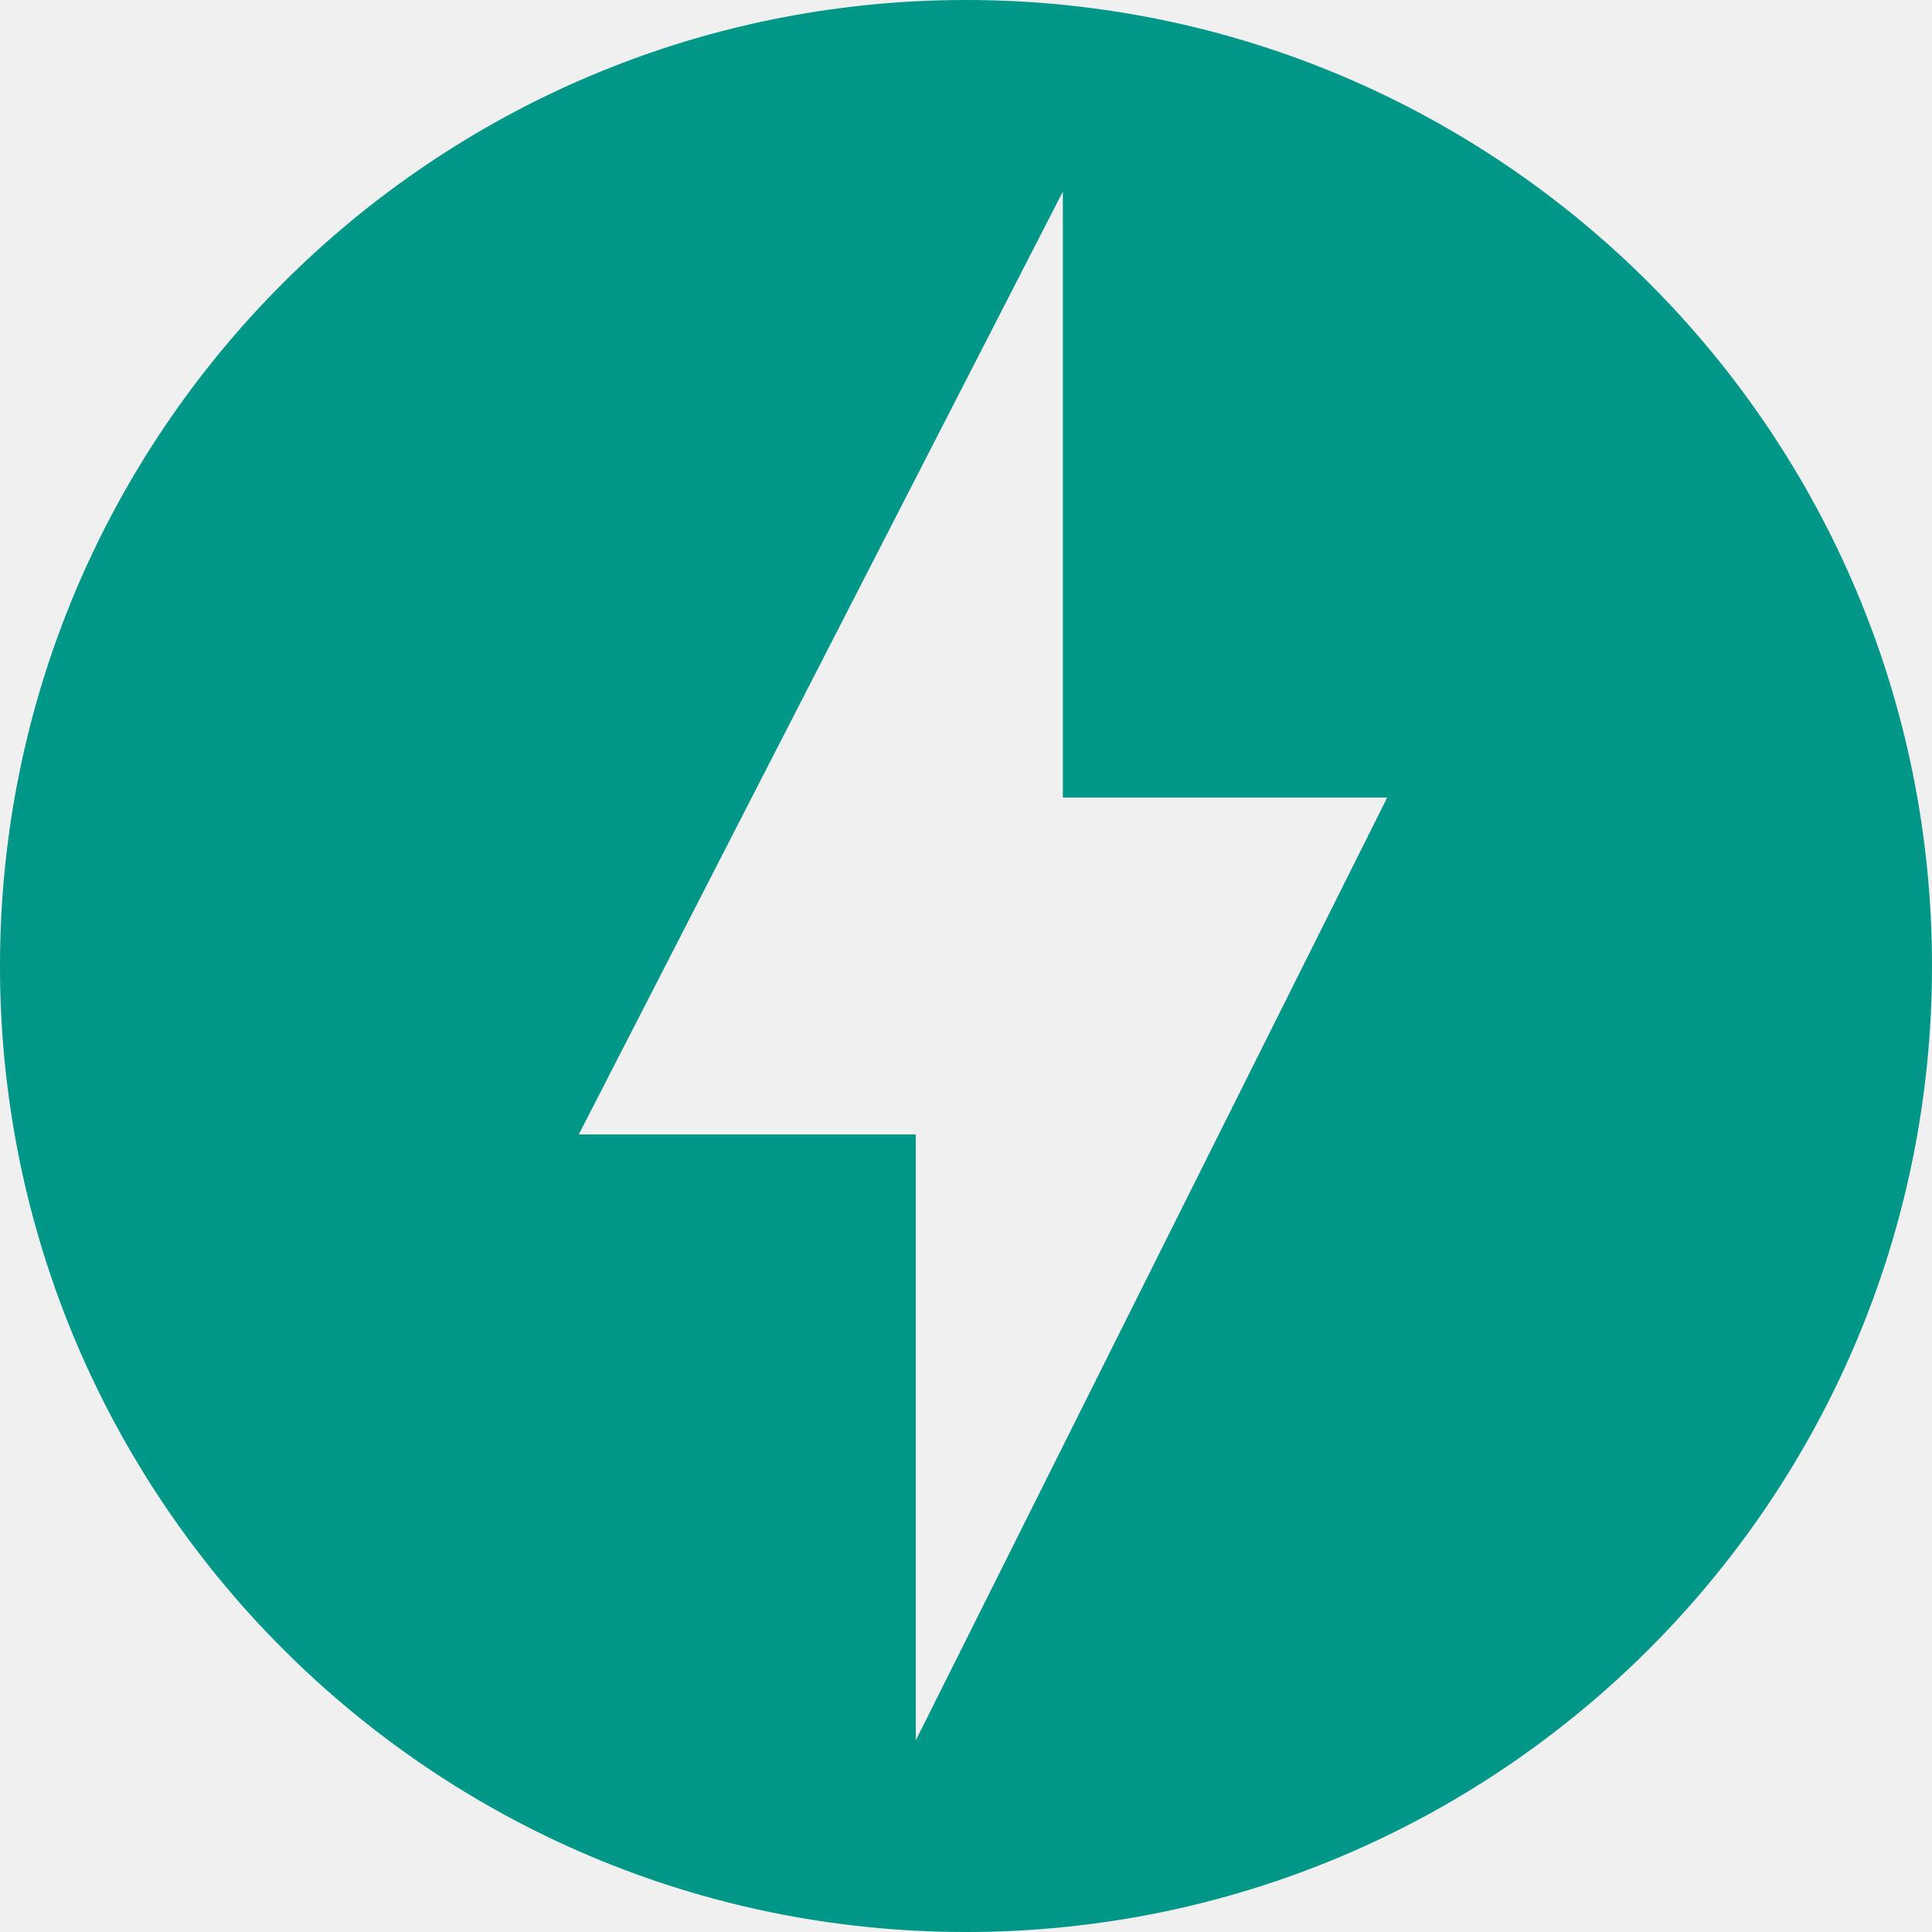
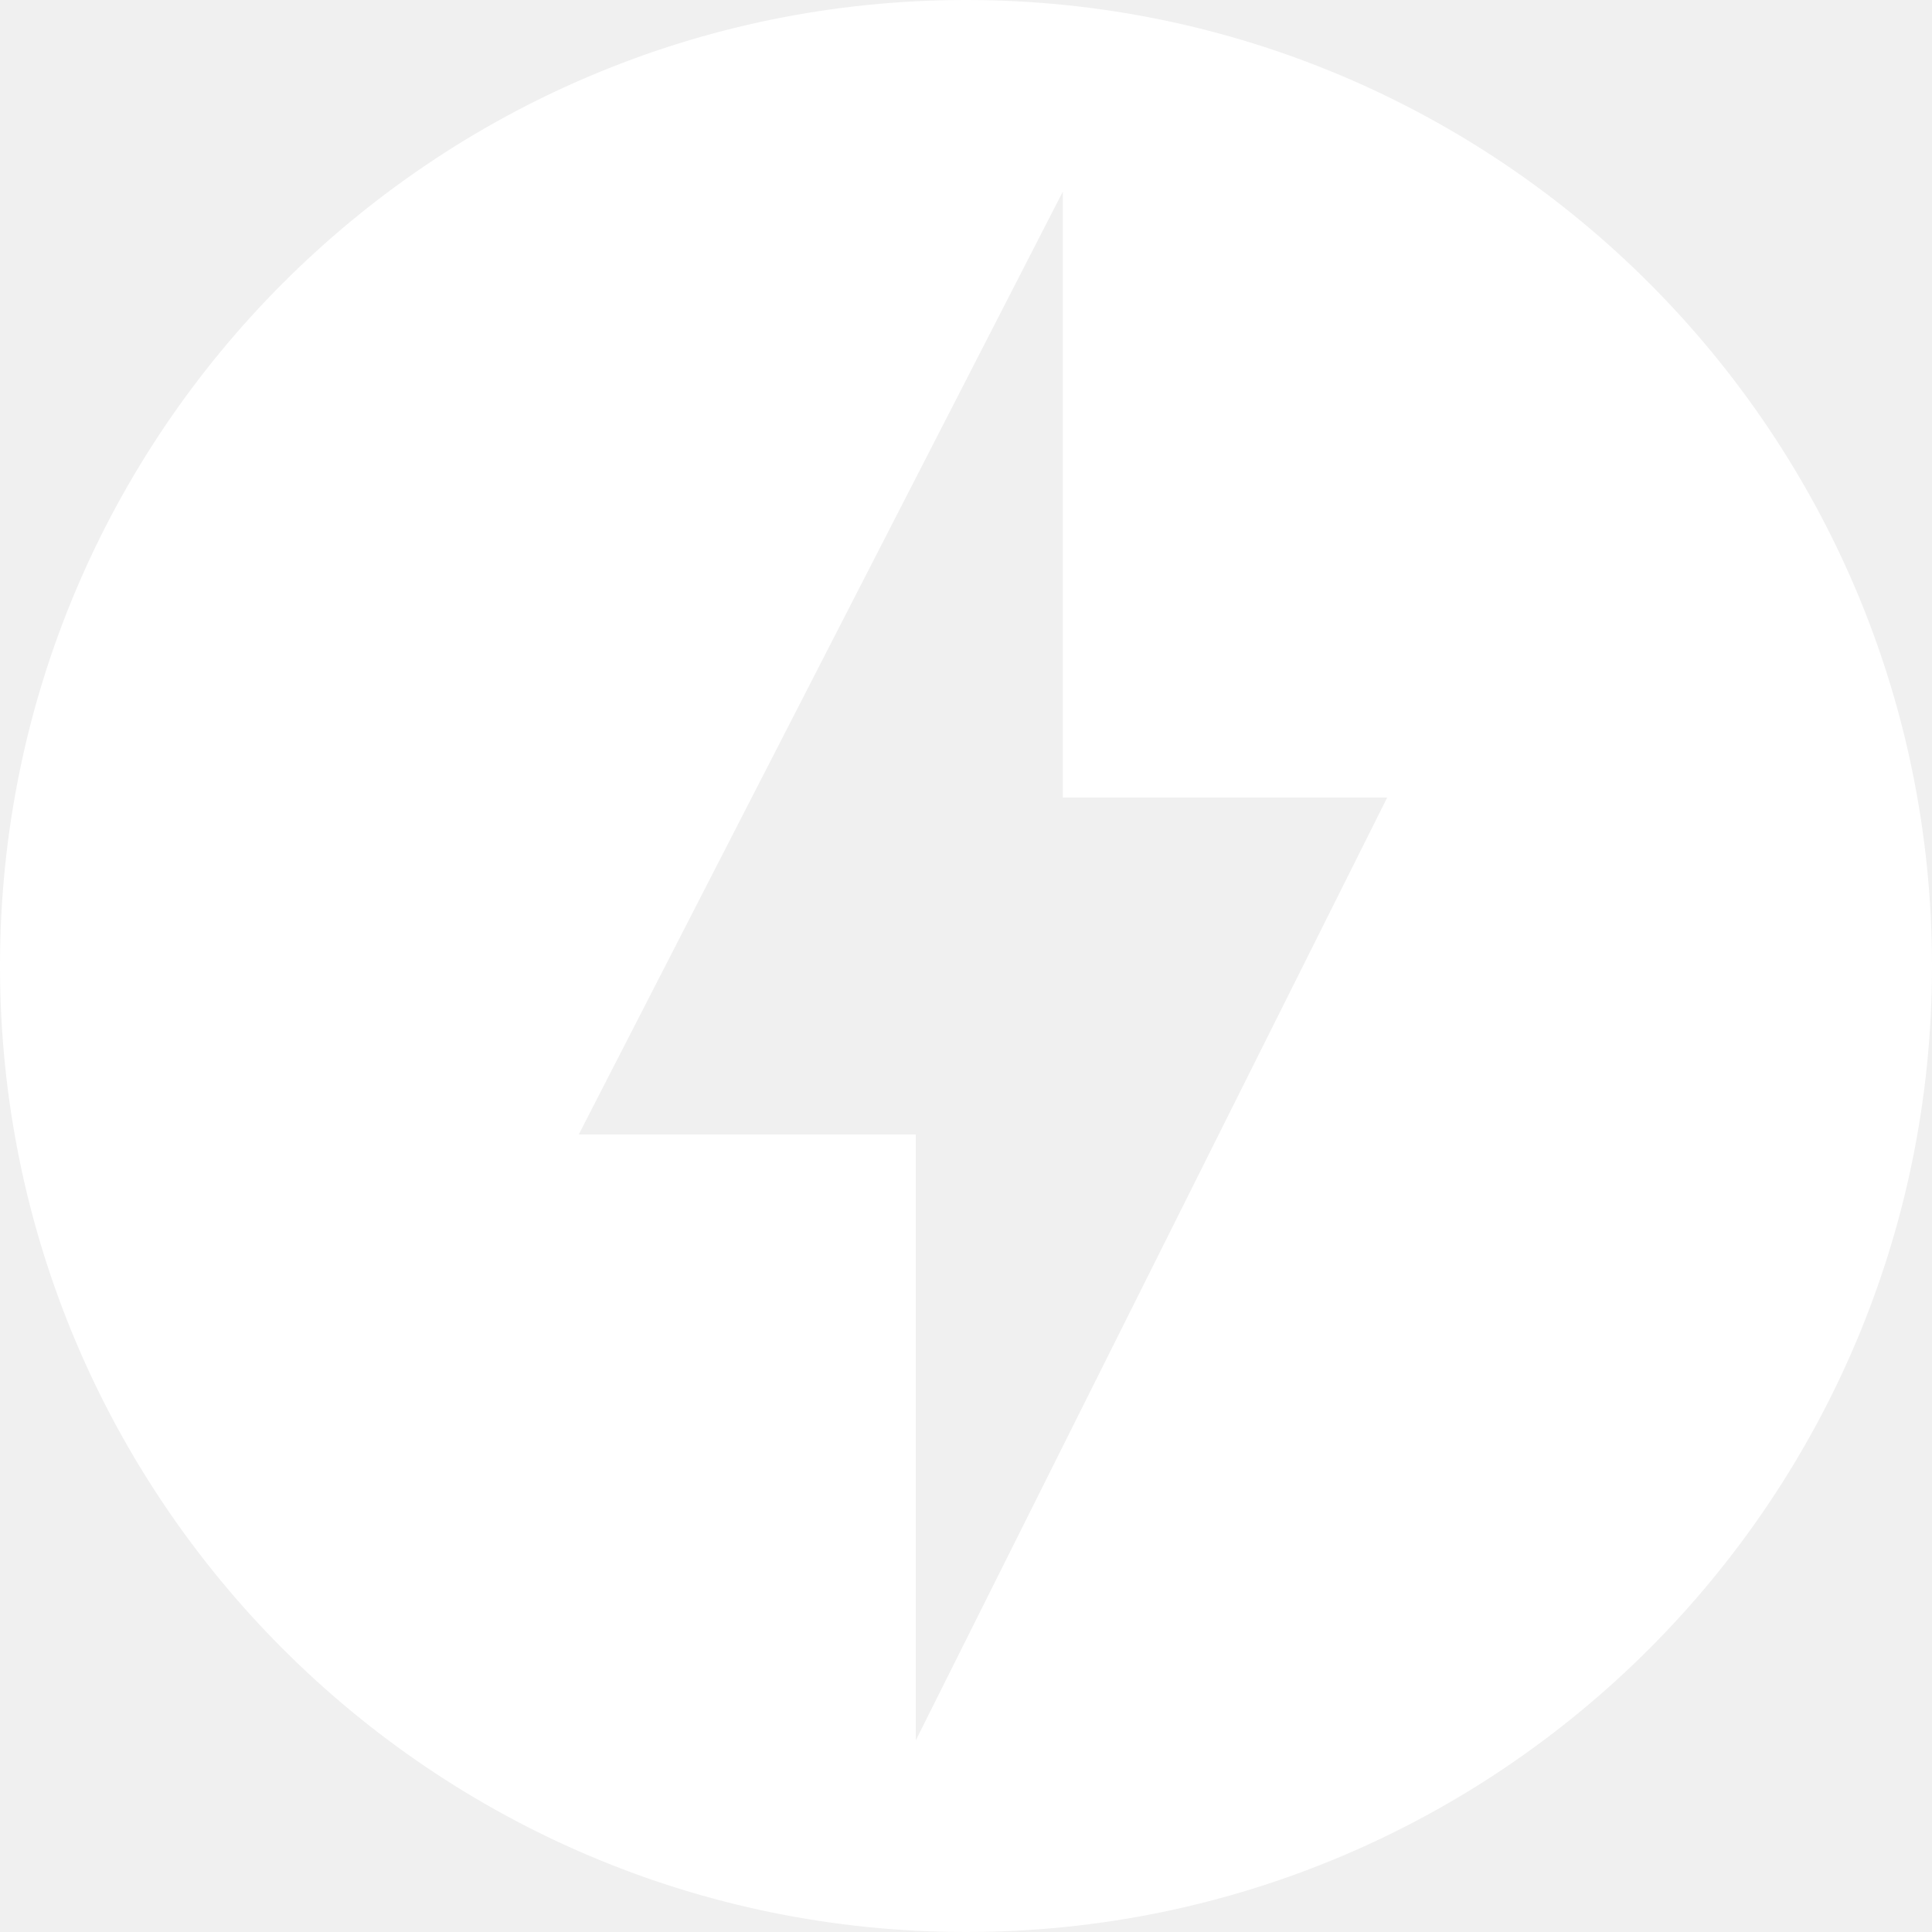
- <svg xmlns="http://www.w3.org/2000/svg" fill="#009688" role="img" viewBox="0 0 24 24">
+ <svg xmlns="http://www.w3.org/2000/svg" fill="#ffffff" role="img" viewBox="0 0 24 24">
  <path d="M12 0C5.375 0 0 5.375 0 12c0 6.627 5.375 12 12 12 6.626 0 12-5.373 12-12 0-6.625-5.373-12-12-12zm-.624 21.62v-7.528H7.19L13.203 2.38v7.528h4.029L11.376 21.62z" />
</svg>
